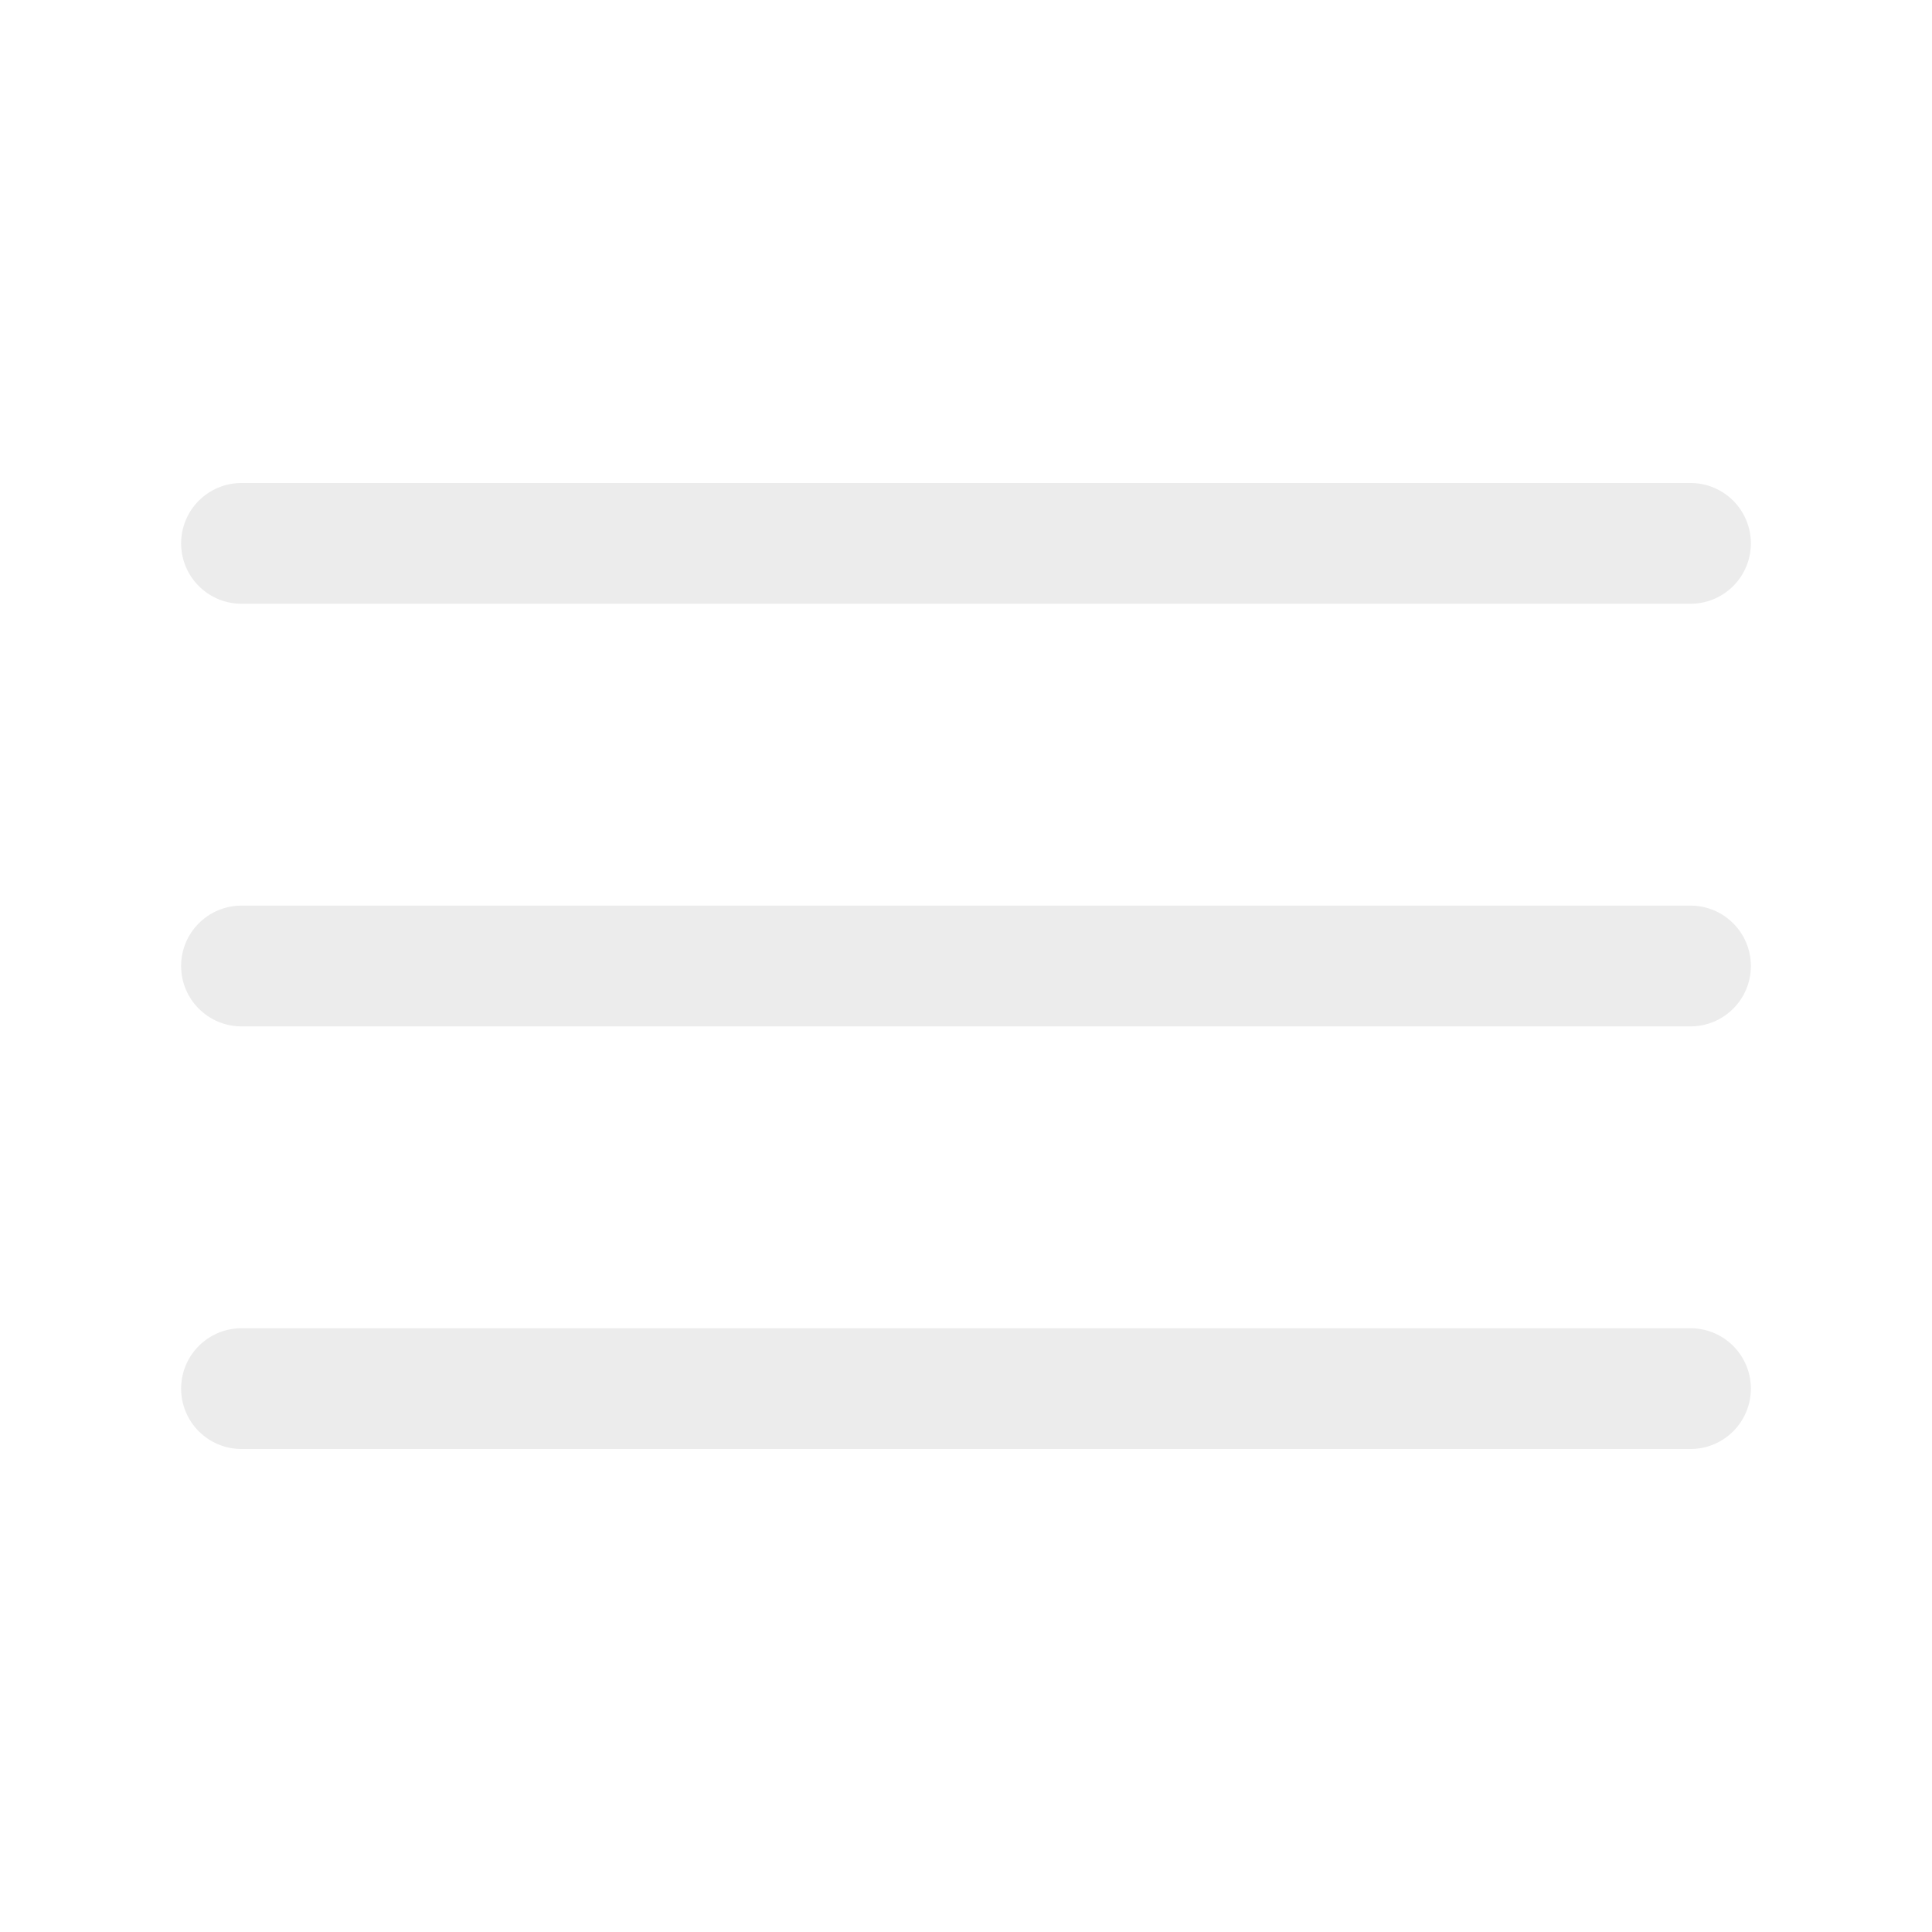
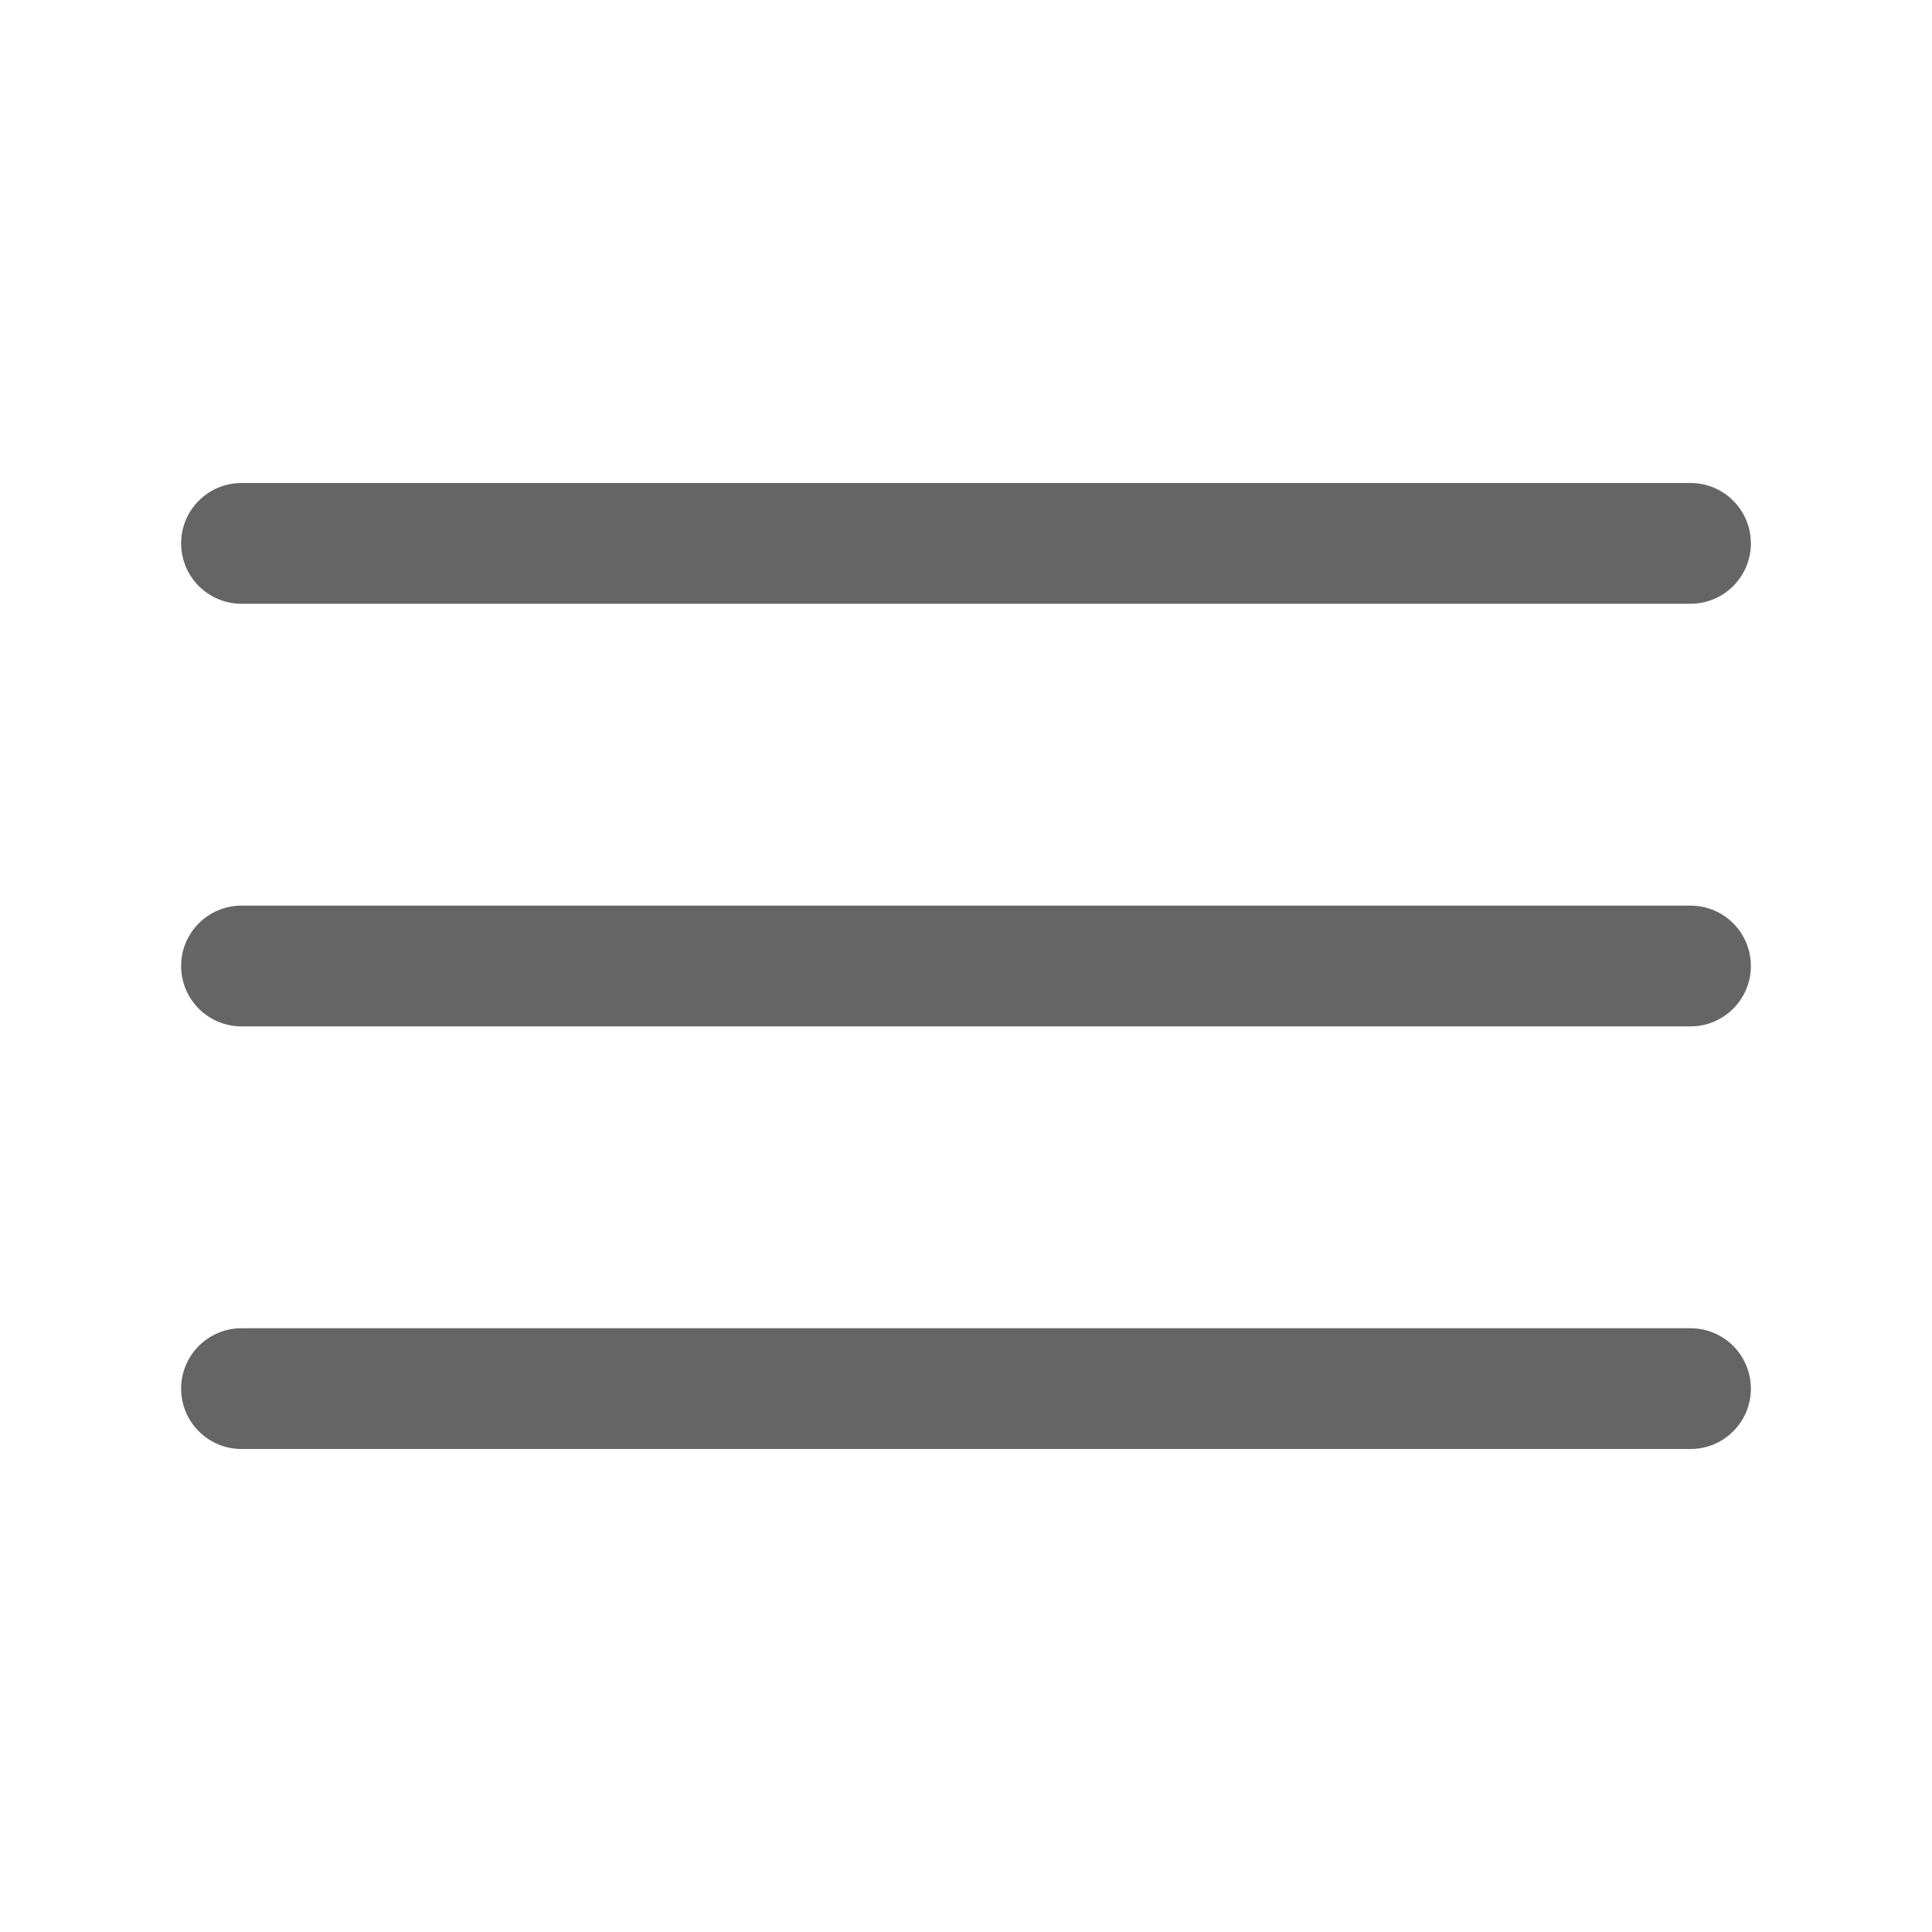
<svg xmlns="http://www.w3.org/2000/svg" viewBox="0 0 32 32">
  <defs>
    <style>.cls-1{fill:none;}</style>
  </defs>
  <g data-name="Layer 2" id="Layer_2">
-     <path d="M28,10H4A1,1,0,0,1,4,8H28a1,1,0,0,1,0,2Z" fill="#ECECEC" />
-     <path d="M28,17H4a1,1,0,0,1,0-2H28a1,1,0,0,1,0,2Z" fill="#ECECEC" />
-     <path d="M28,24H4a1,1,0,0,1,0-2H28a1,1,0,0,1,0,2Z" fill="#ECECEC" />
+     <path d="M28,10H4A1,1,0,0,1,4,8H28a1,1,0,0,1,0,2Z" fill="#656565" />
+     <path d="M28,17H4a1,1,0,0,1,0-2H28a1,1,0,0,1,0,2Z" fill="#656565" />
+     <path d="M28,24H4a1,1,0,0,1,0-2H28a1,1,0,0,1,0,2Z" fill="#656565" />
  </g>
  <g id="frame">
    <rect class="cls-1" height="32" width="32" />
  </g>
</svg>
